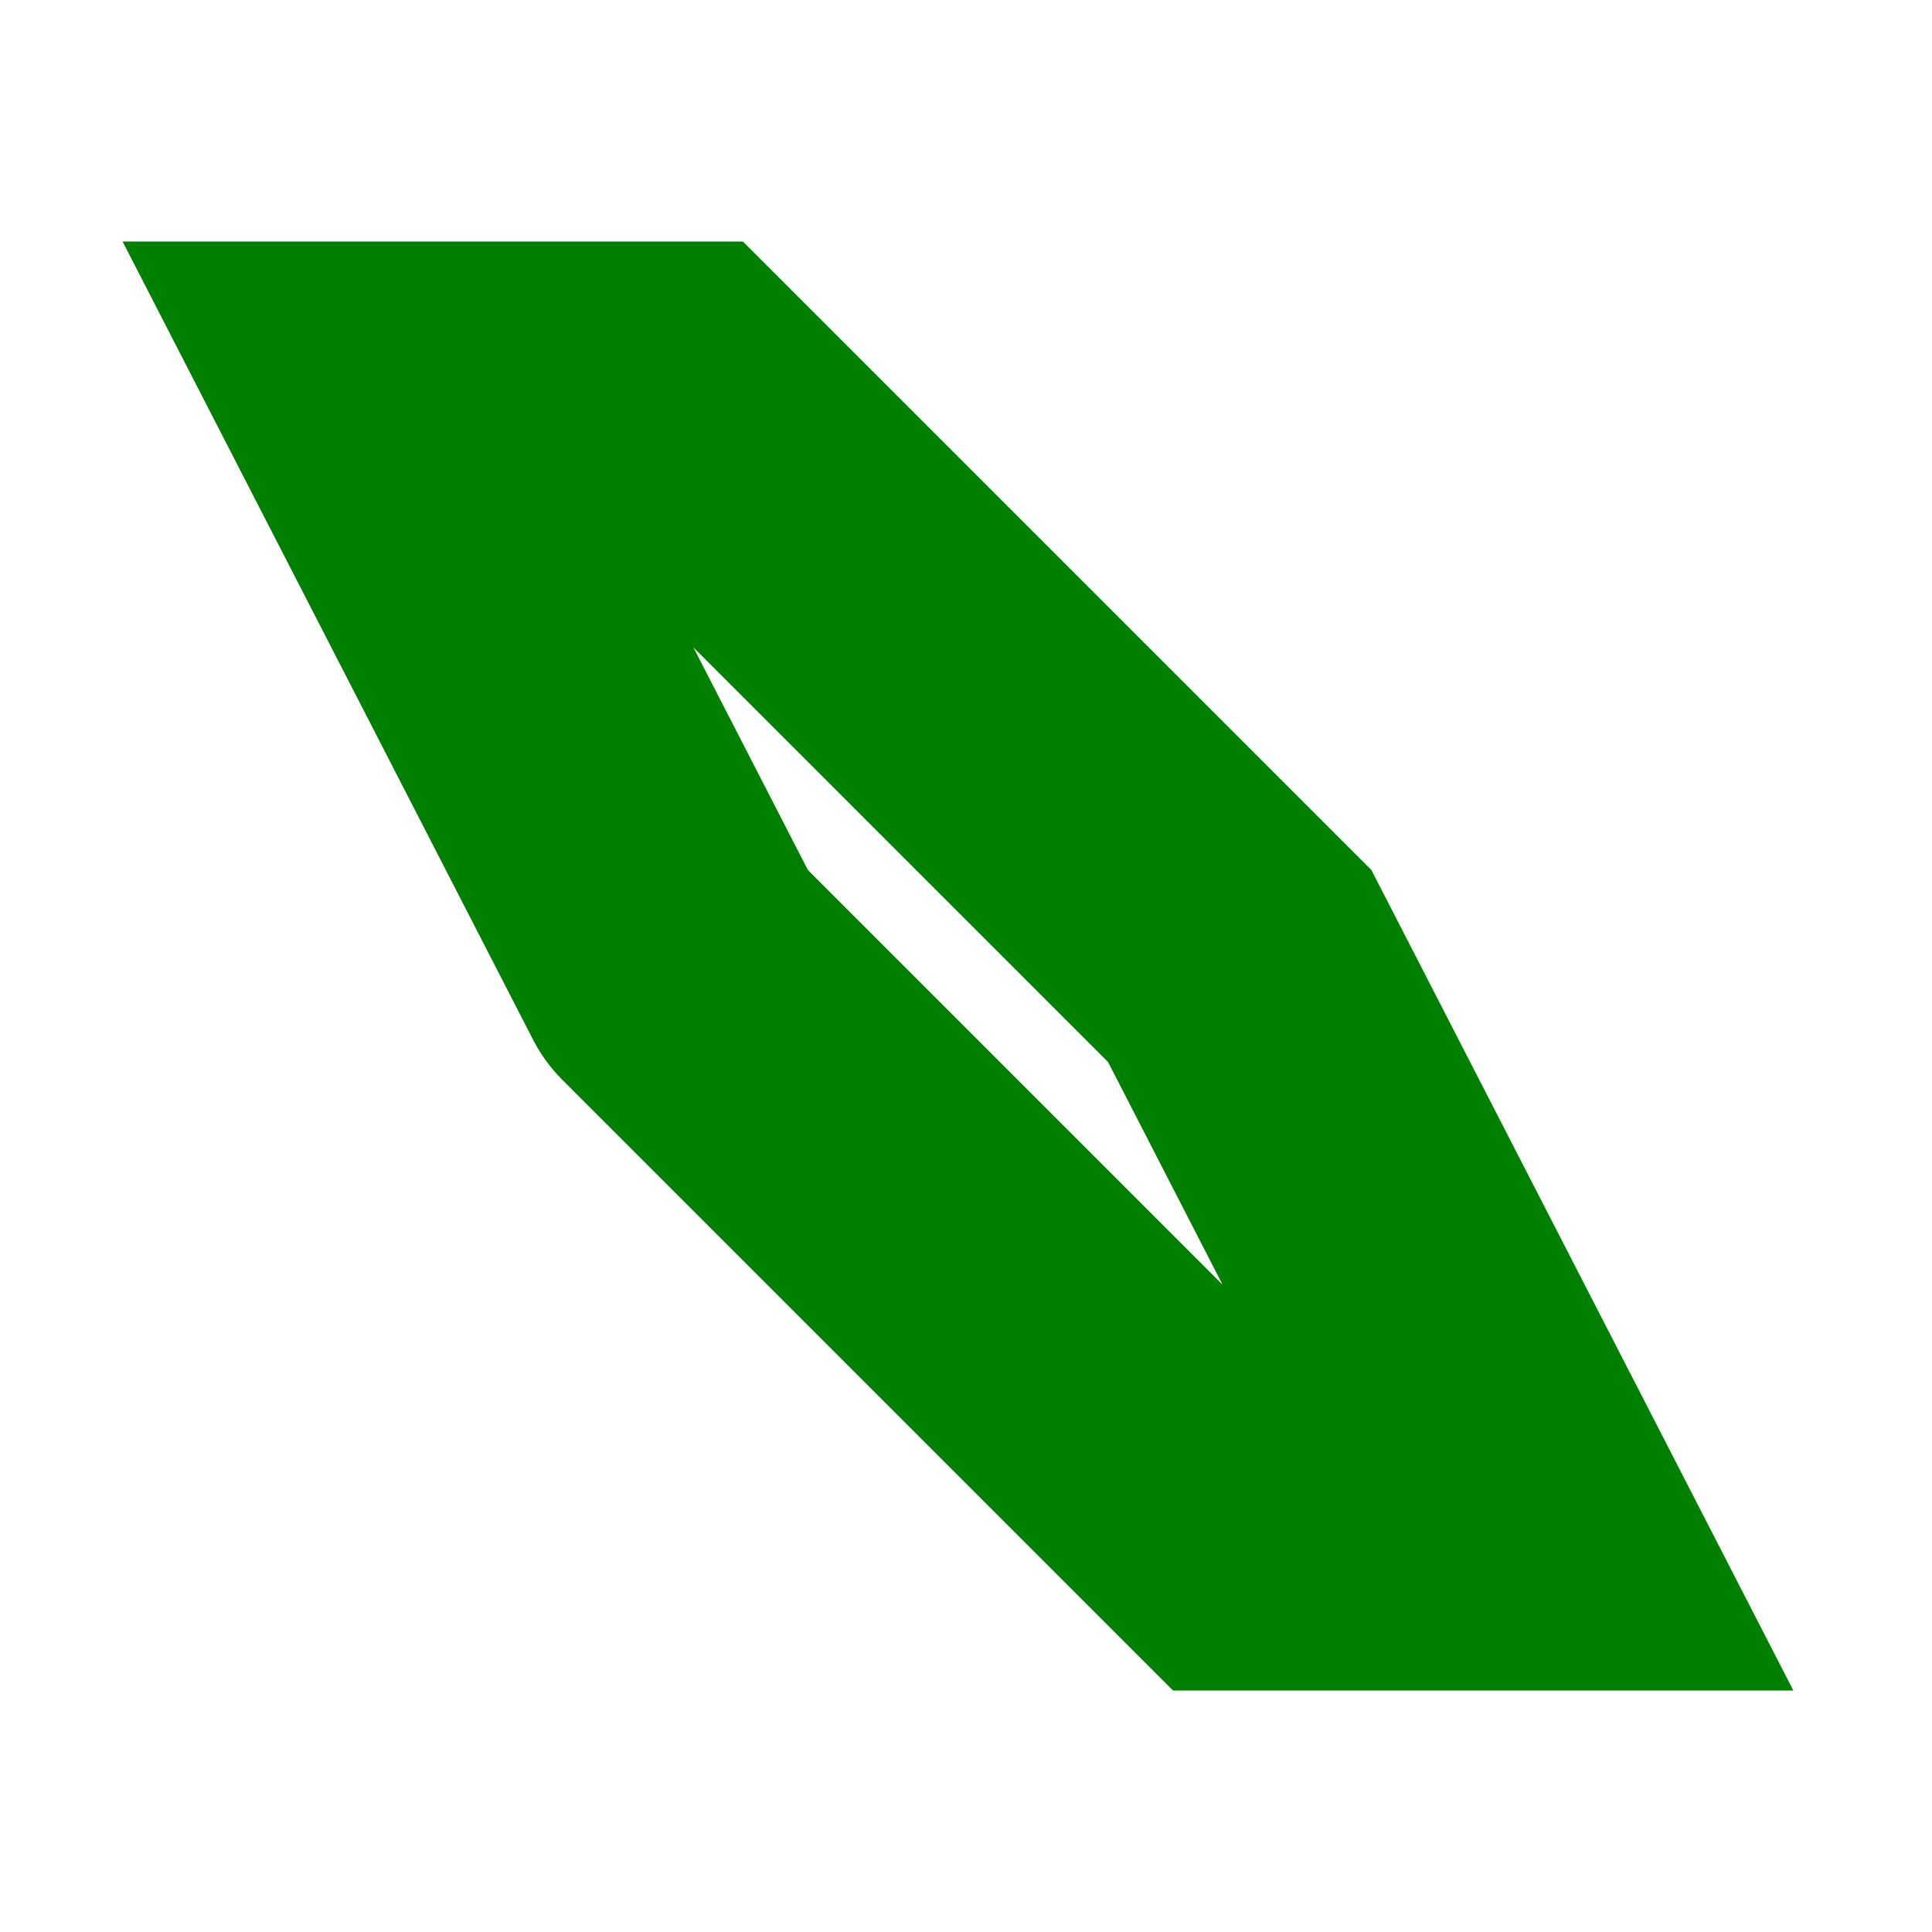
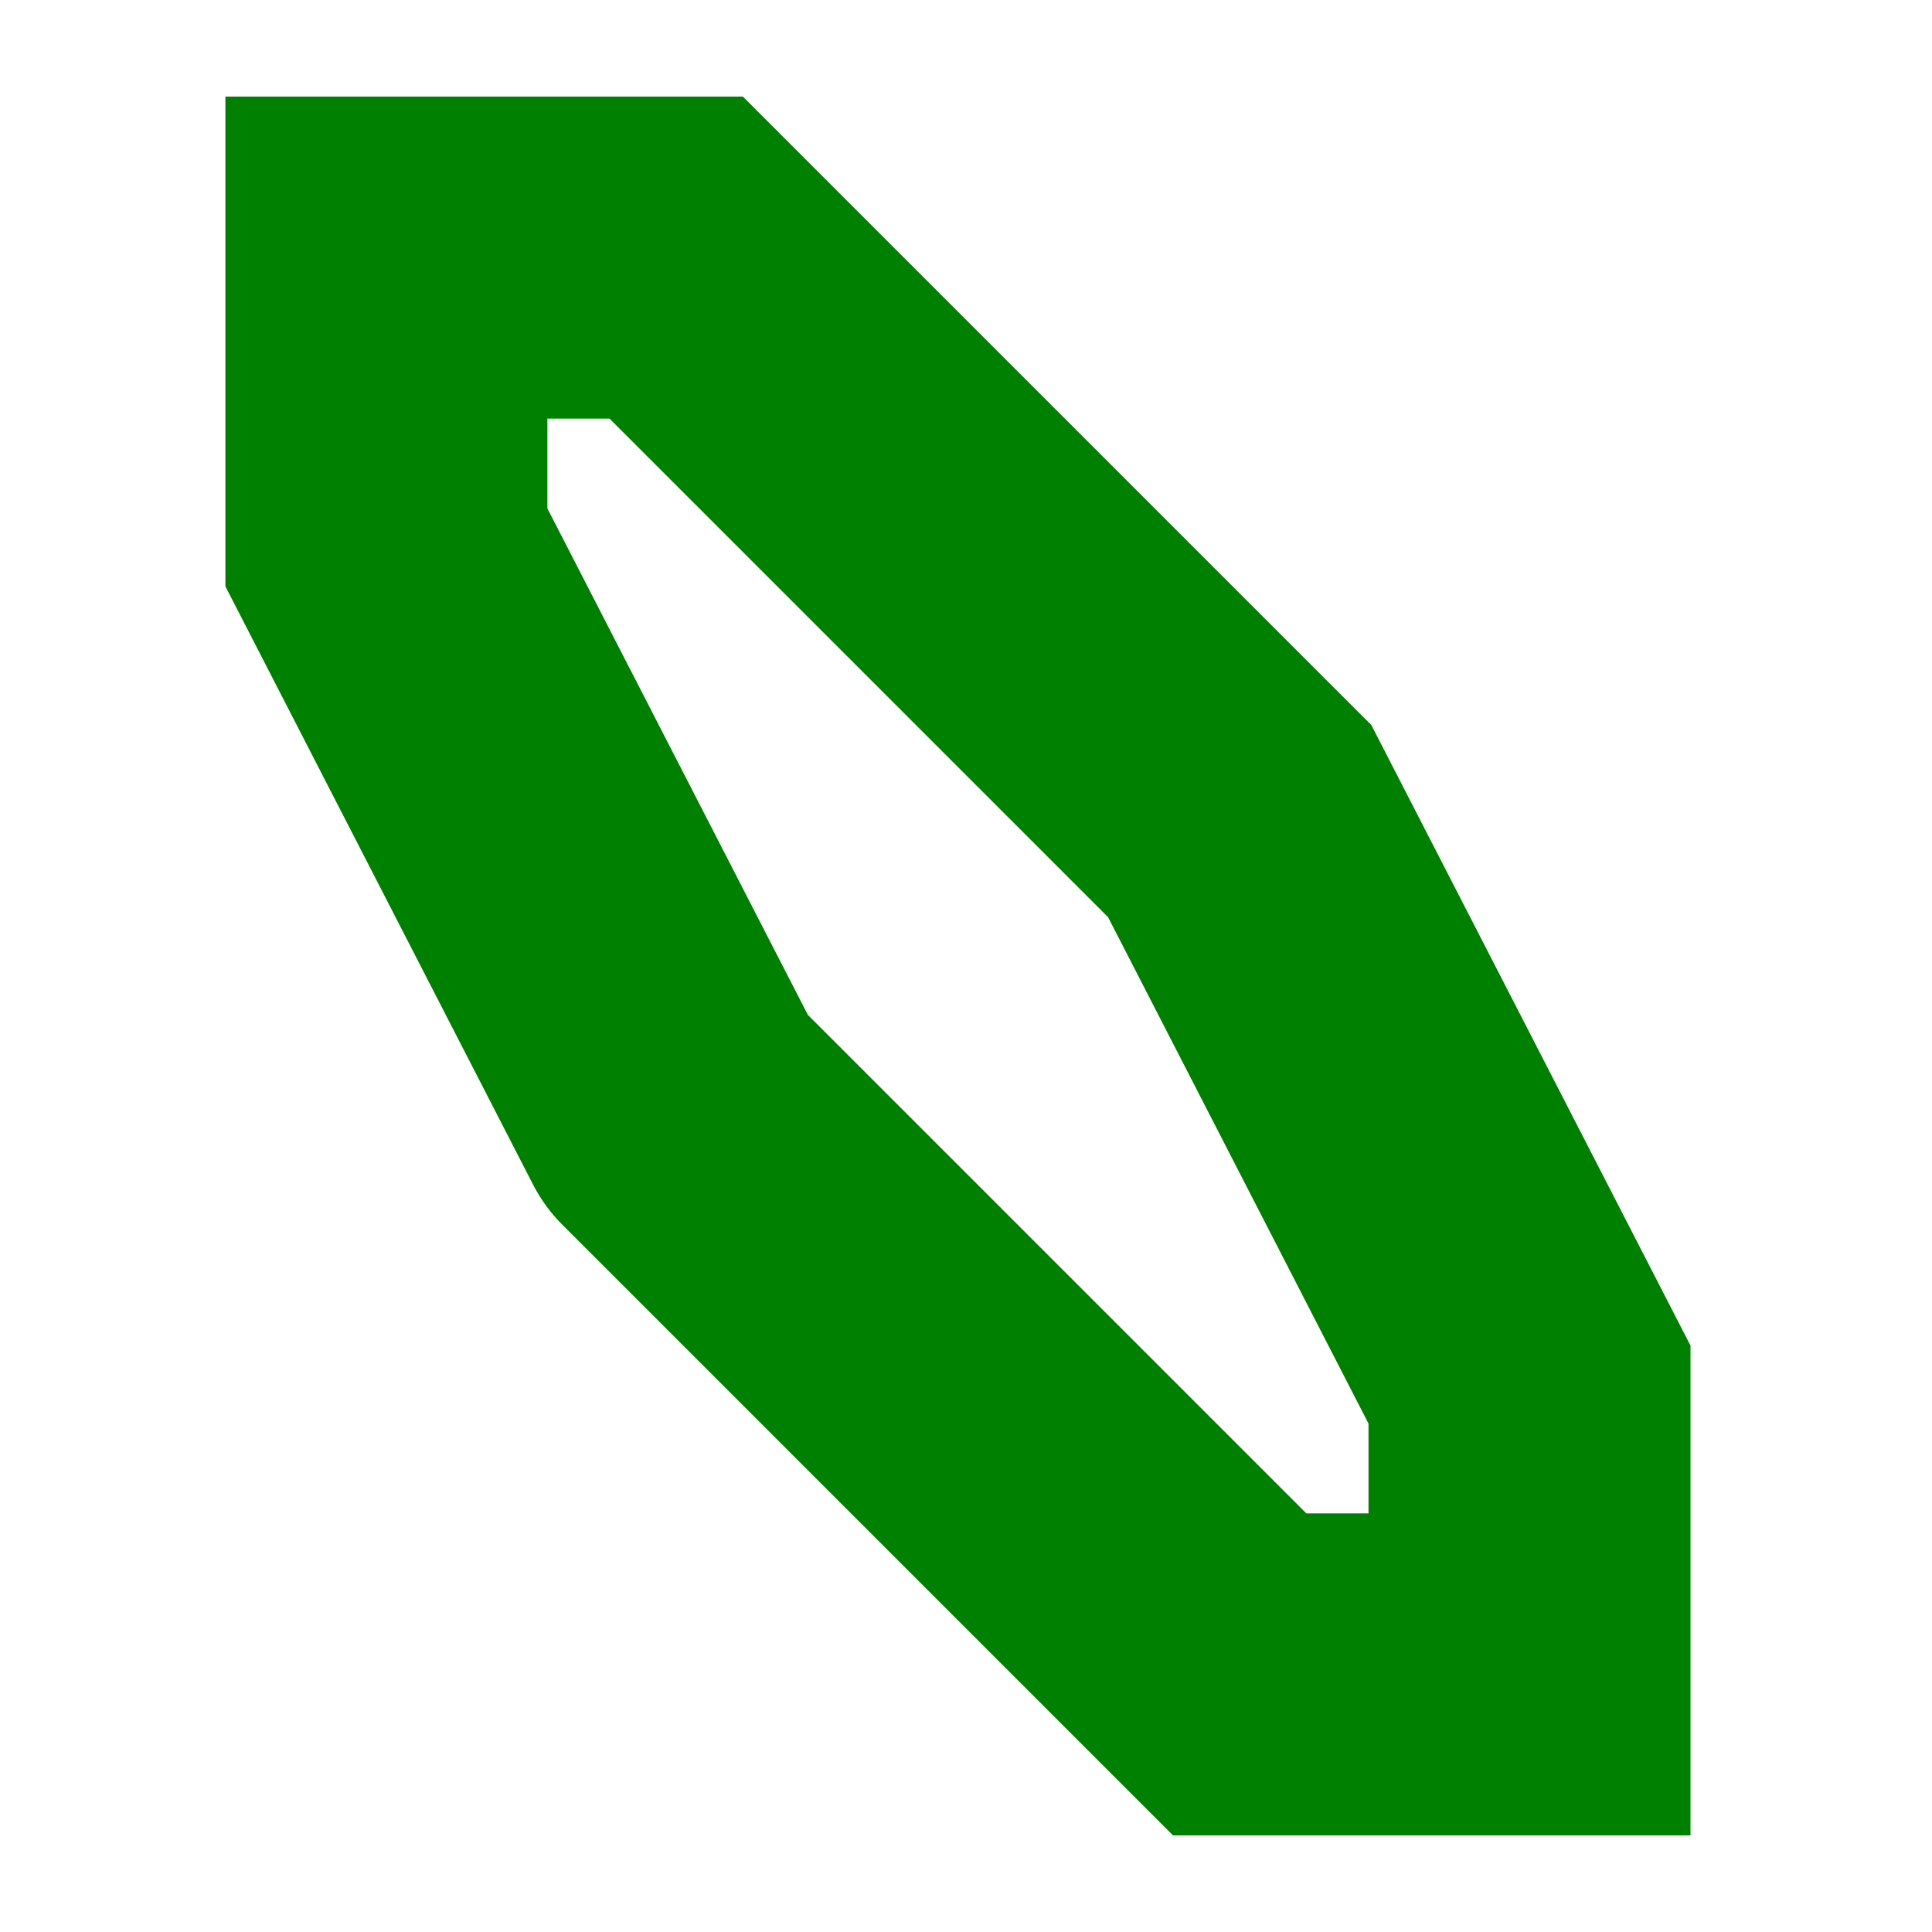
<svg xmlns="http://www.w3.org/2000/svg" width="12" height="12">
-   <path d=" M 6.0,6.0 m -1.8,0.0 l -1.8,-3.5 h 1.8 l 3.5,3.5 l 1.8,3.5 h -1.8 l -3.5,-3.5 m 1.8,0.0 " style="fill: none;stroke: green;stroke-linecap: round;stroke-width: 2.0" />
+   <path d=" M 6.0,6.0 m -1.8,0.9 l -1.8,-3.5 v -1.8 h 1.8 l 3.5,3.5 l 1.8,3.5 v 1.8 h -1.8 l -3.5,-3.5 m 1.8,-0.9 " style="fill: none;stroke: green;stroke-linecap: round;stroke-width: 2.0" />
</svg>
